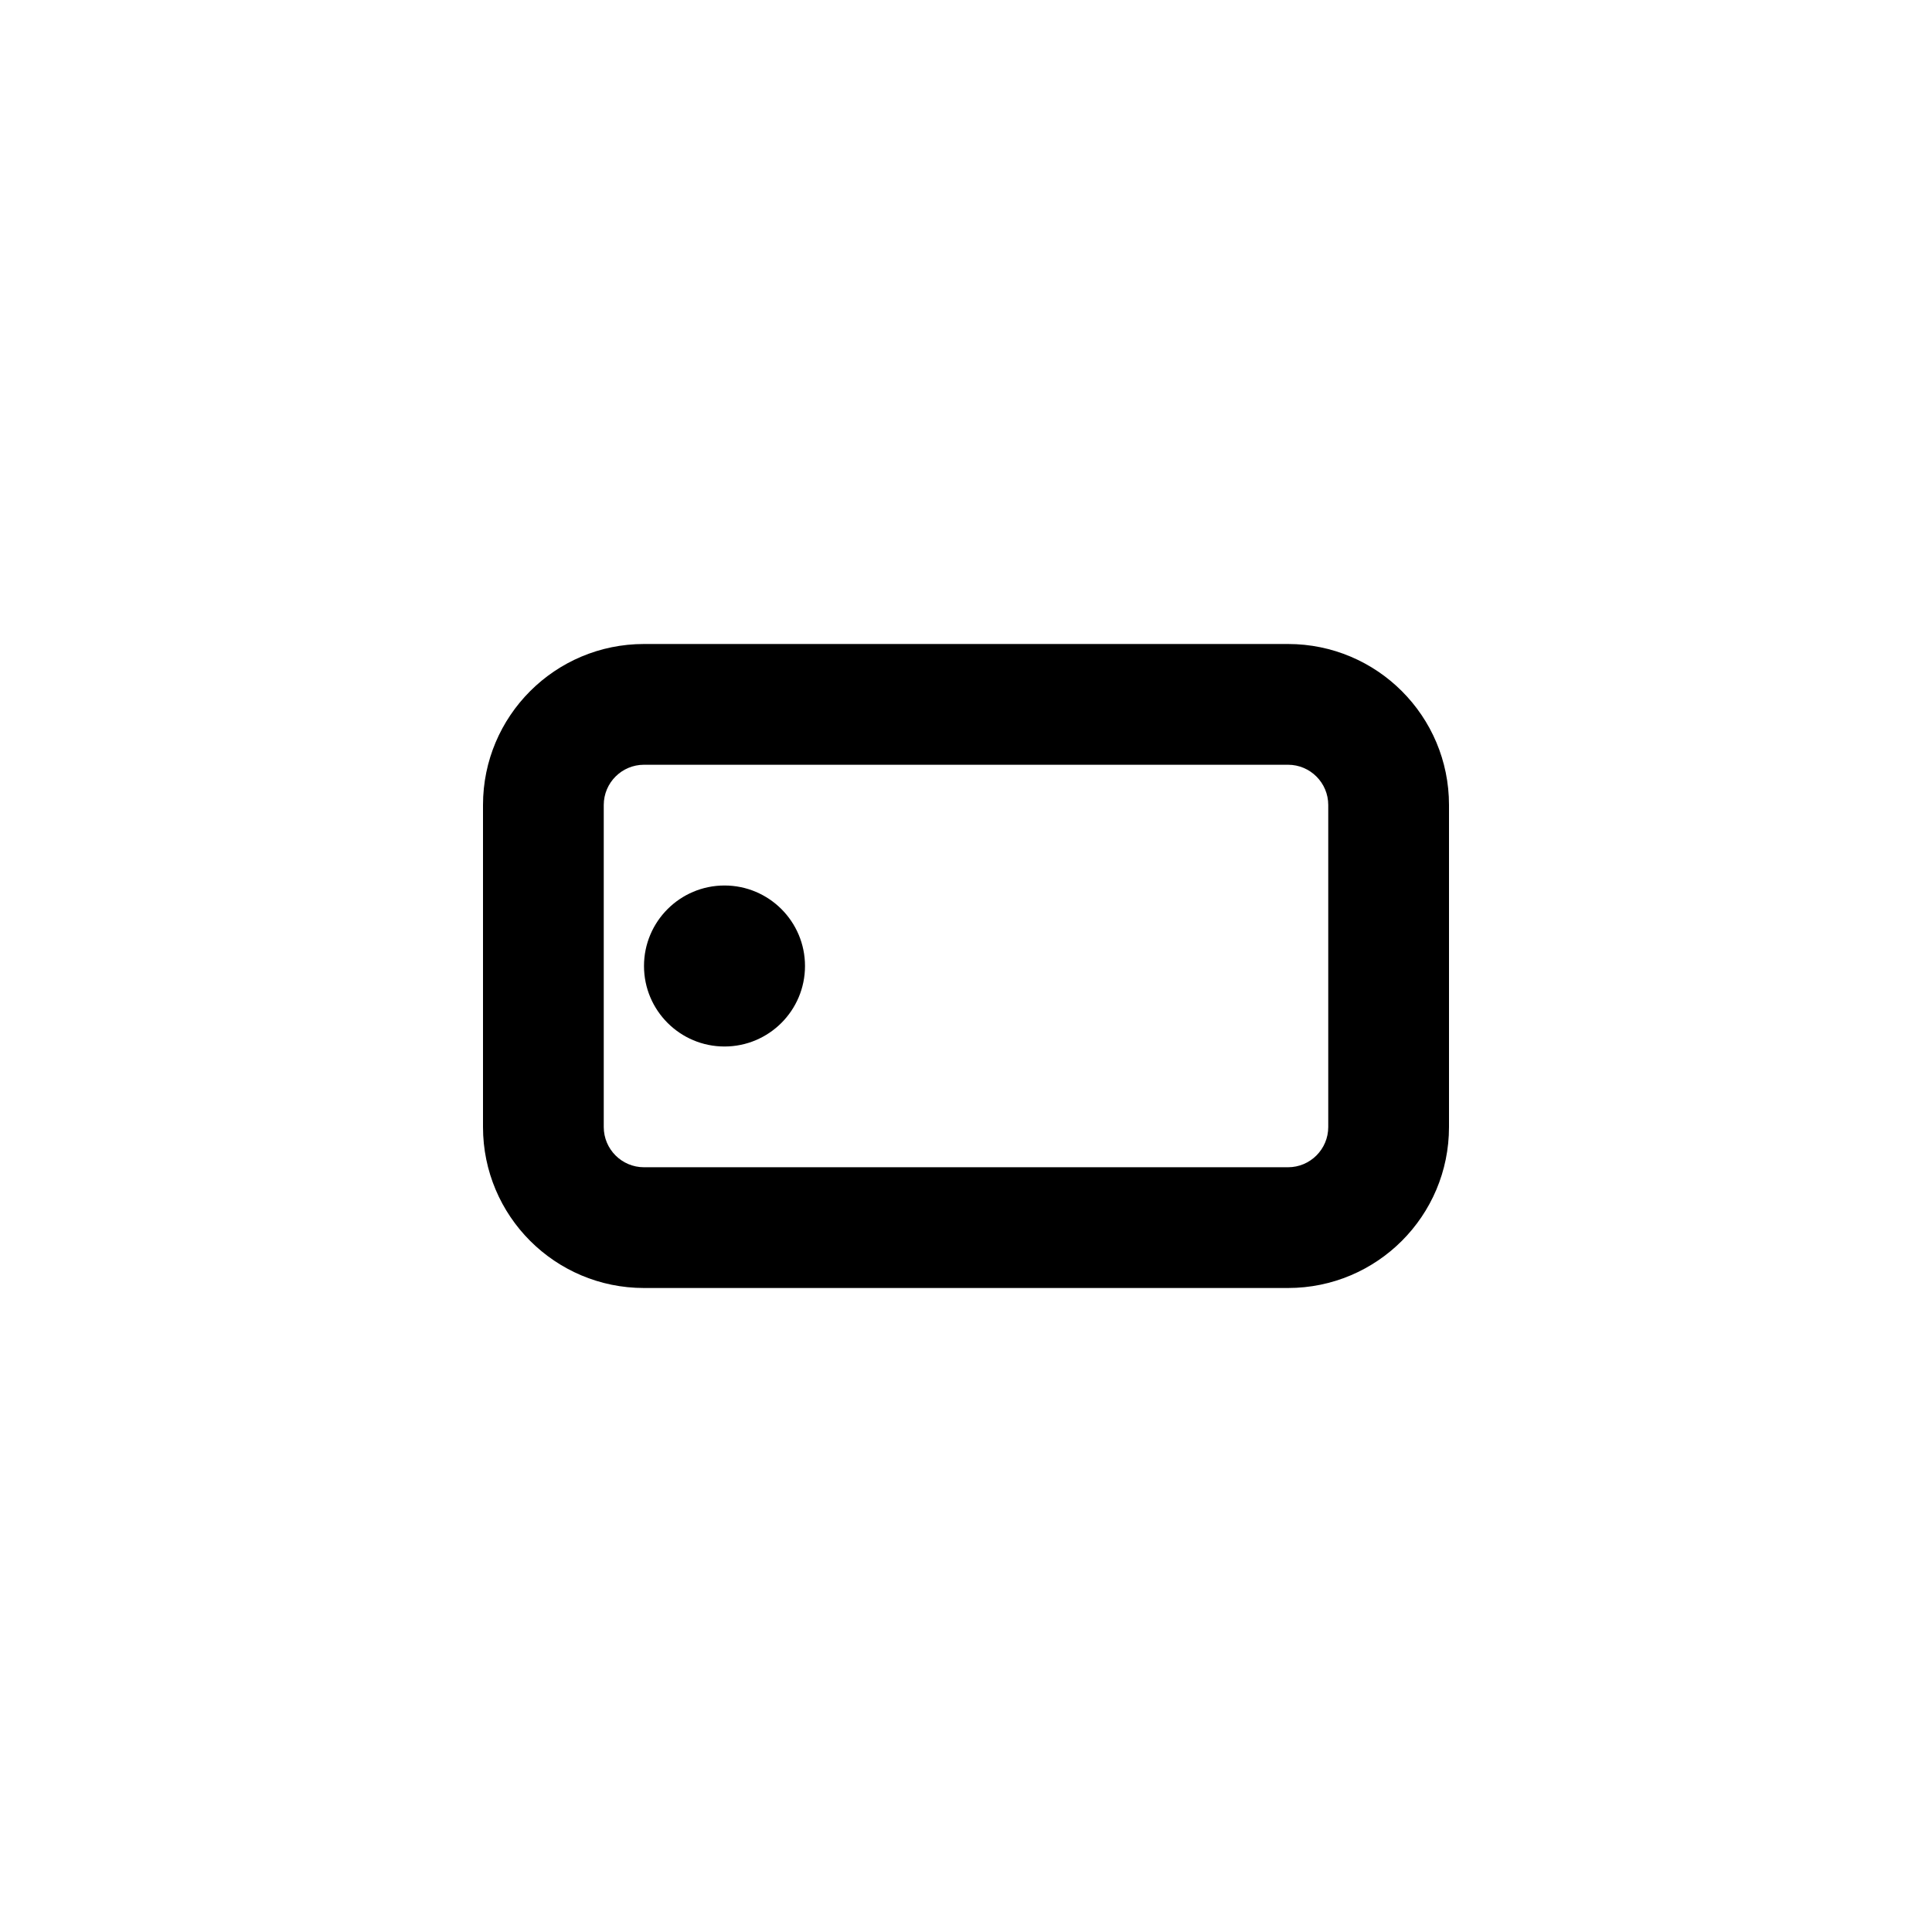
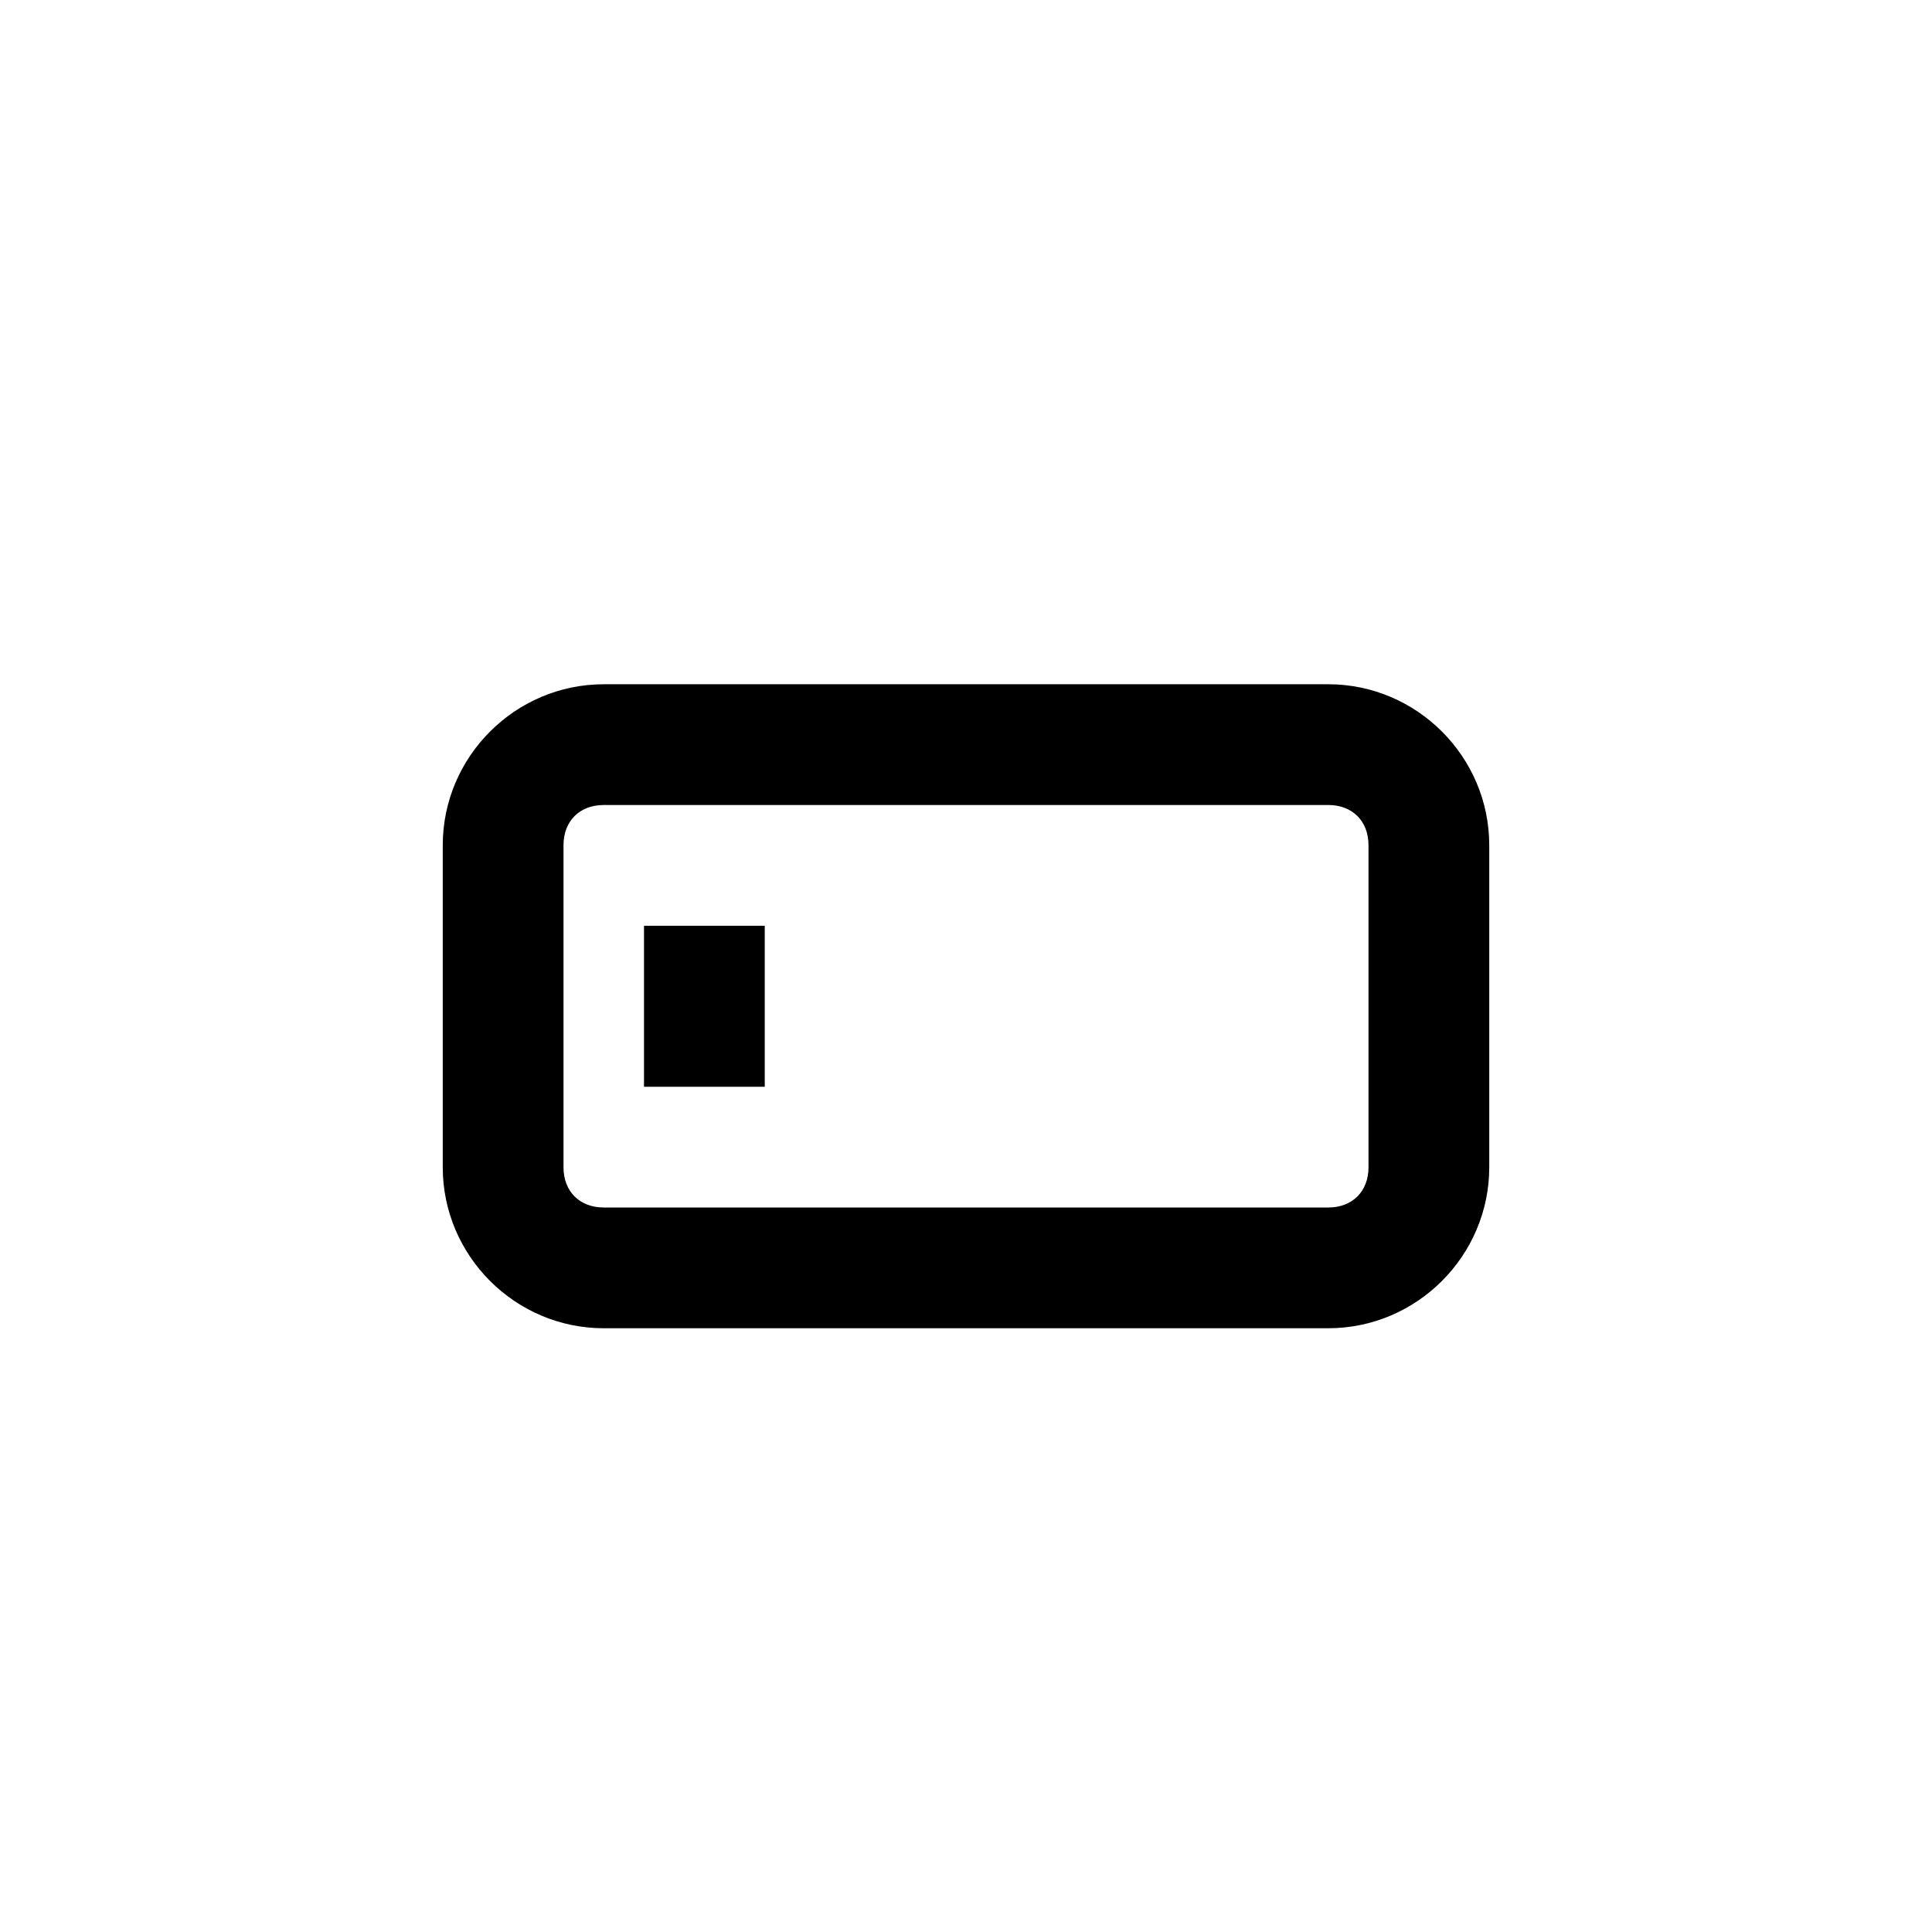
<svg xmlns="http://www.w3.org/2000/svg" width="24" height="24" viewBox="0 0 24 24">
-   <path d="M10 12C10 11.448 9.552 11 9 11C8.448 11 8 11.448 8 12C8 12.552 8.448 13 9 13C9.552 13 10 12.552 10 12Z" />
-   <path fill-rule="evenodd" clip-rule="evenodd" d="M16 8C17.105 8 18 8.895 18 10V14C18 15.105 17.105 16 16 16H8C6.895 16 6 15.105 6 14V10C6 8.895 6.895 8 8 8H16ZM16.5 10V14C16.5 14.276 16.276 14.5 16 14.5L8 14.5C7.724 14.5 7.5 14.276 7.5 14L7.5 10C7.5 9.724 7.724 9.5 8 9.5L16 9.5C16.276 9.5 16.5 9.724 16.5 10Z" />
+   <path d="M18.5 14.5L18.5 10.5C18.5 9.4 17.6 8.5 16.5 8.5L7.5 8.5C6.4 8.5 5.5 9.4 5.5 10.5L5.5 14.5C5.5 15.6 6.4 16.5 7.5 16.5L16.5 16.5C17.6 16.5 18.5 15.6 18.5 14.5ZM7.5 15C7.2 15 7 14.8 7 14.5L7 10.5C7 10.2 7.2 10 7.5 10L16.5 10C16.8 10 17 10.2 17 10.5L17 14.5C17 14.8 16.8 15 16.5 15L7.5 15ZM8 11.5L8 13.5L9.5 13.5L9.5 11.5L8 11.5Z" />
</svg>
